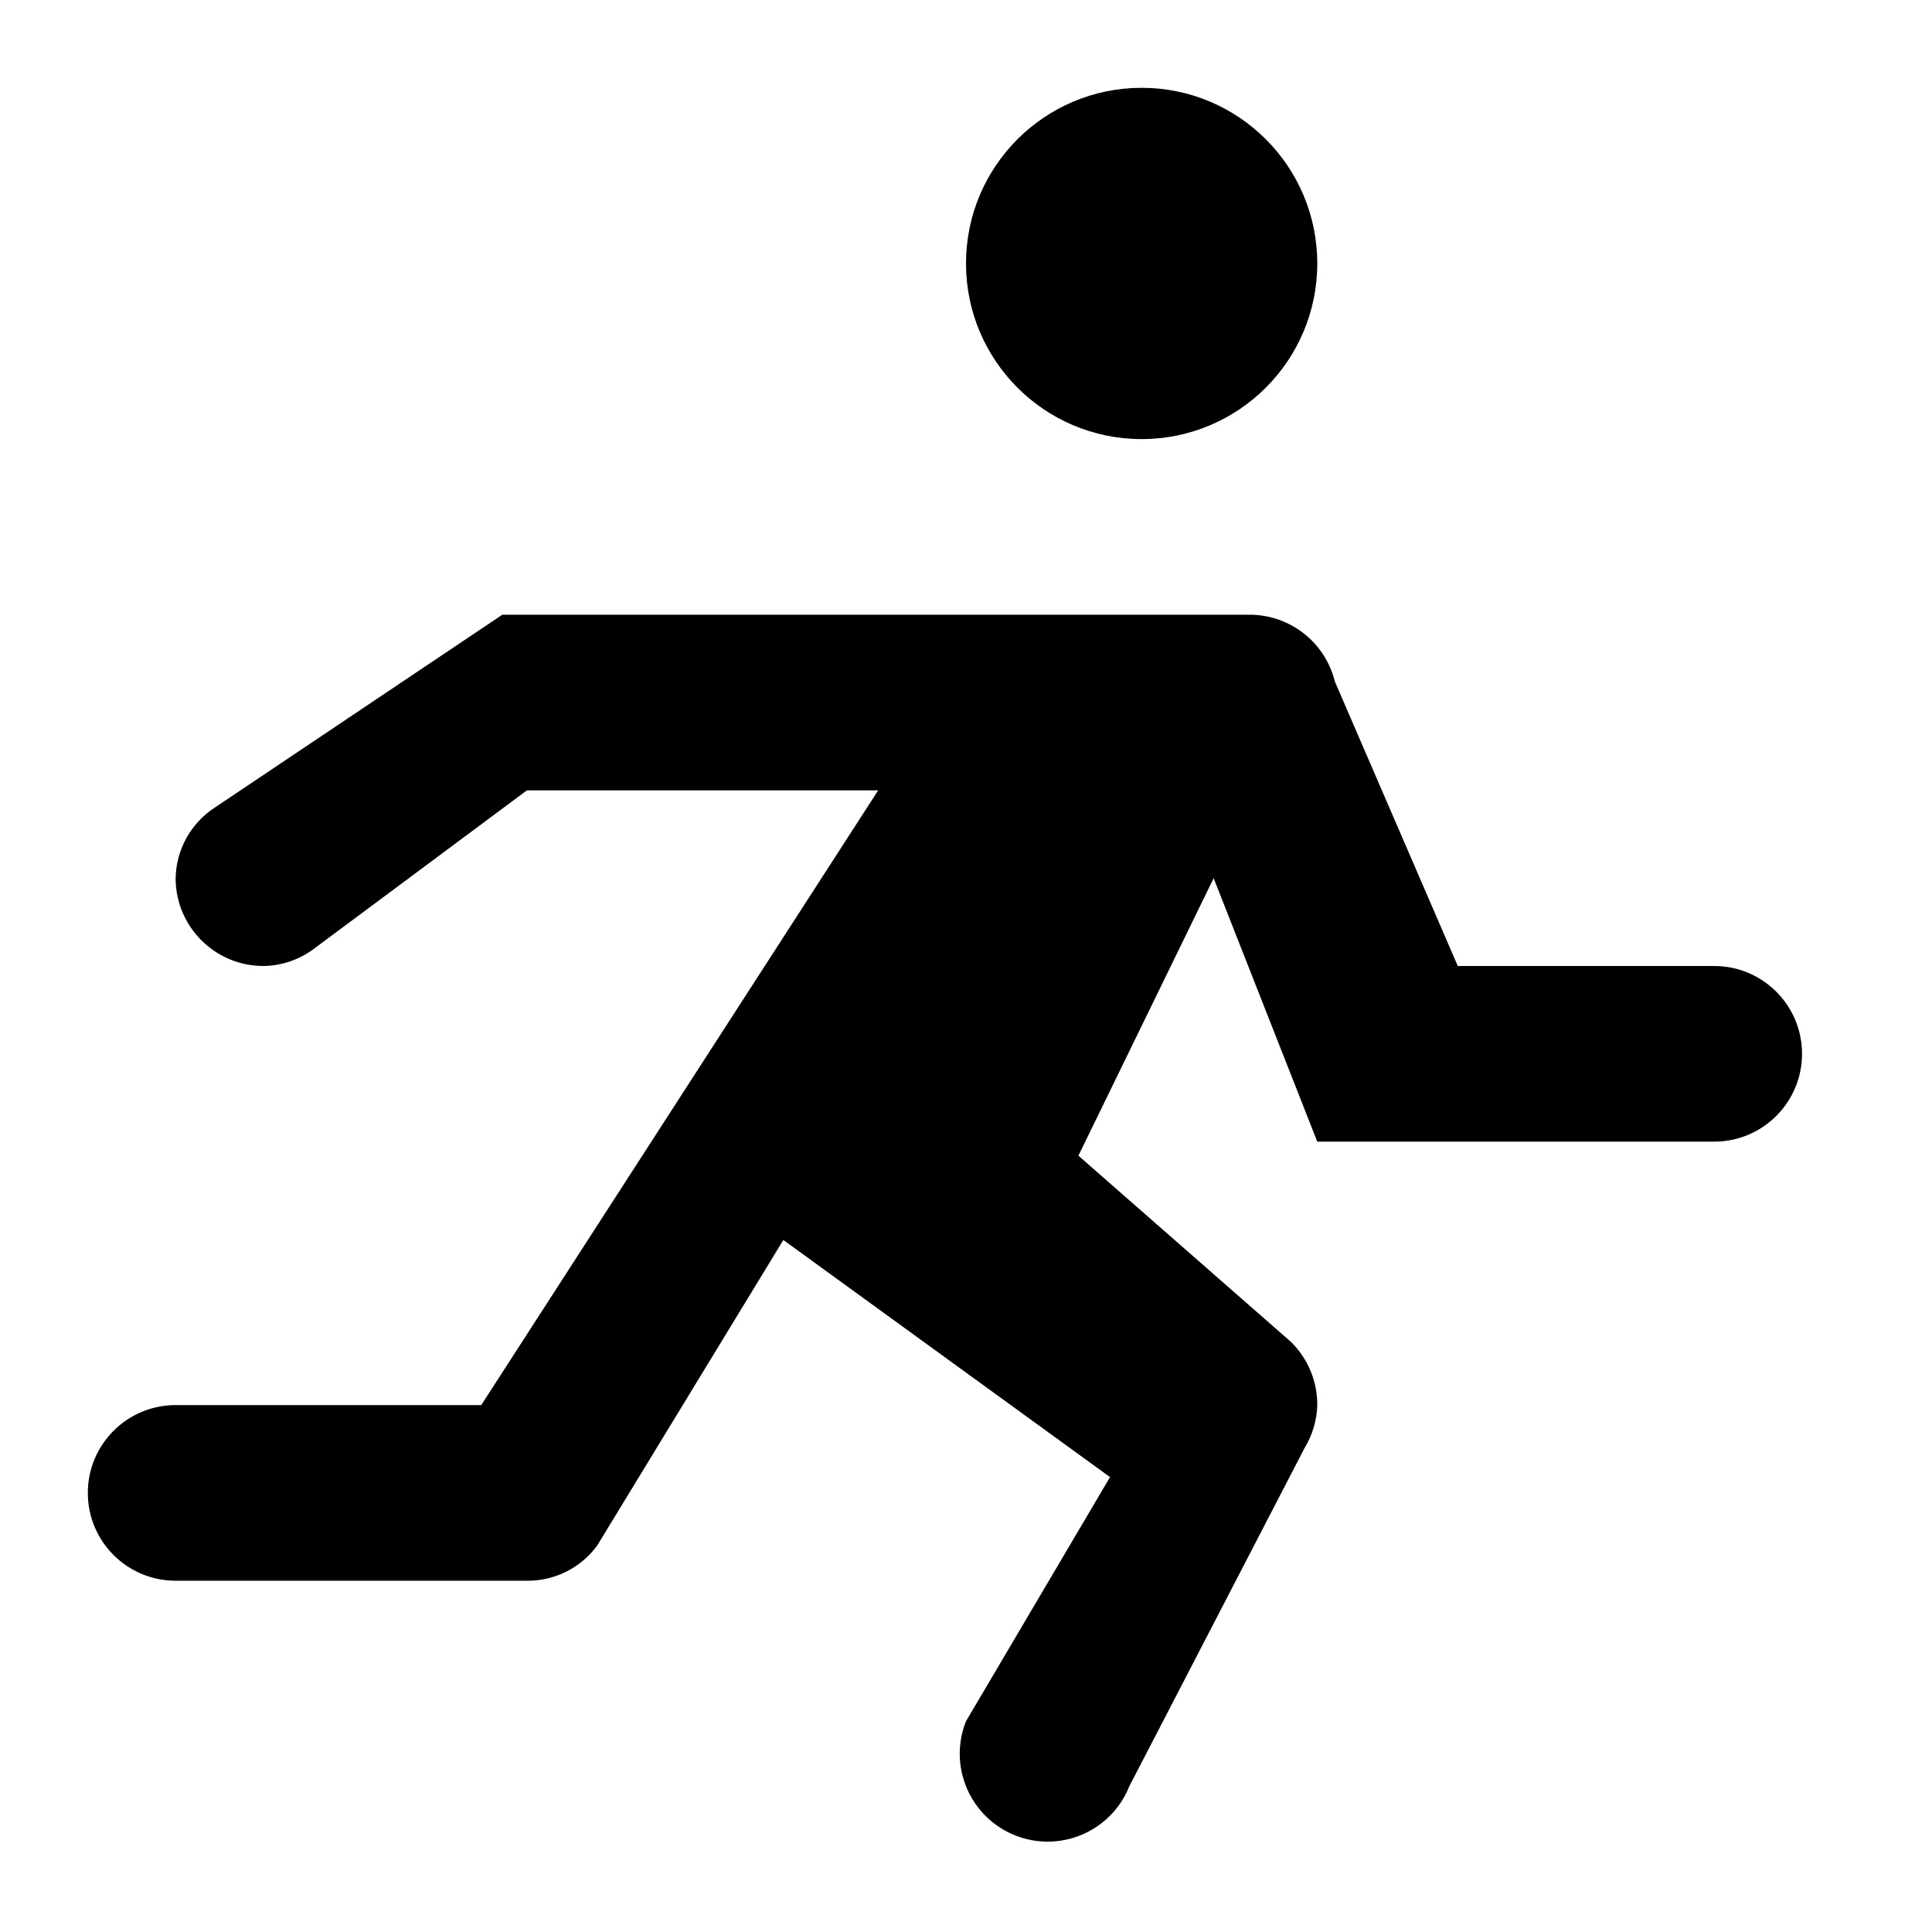
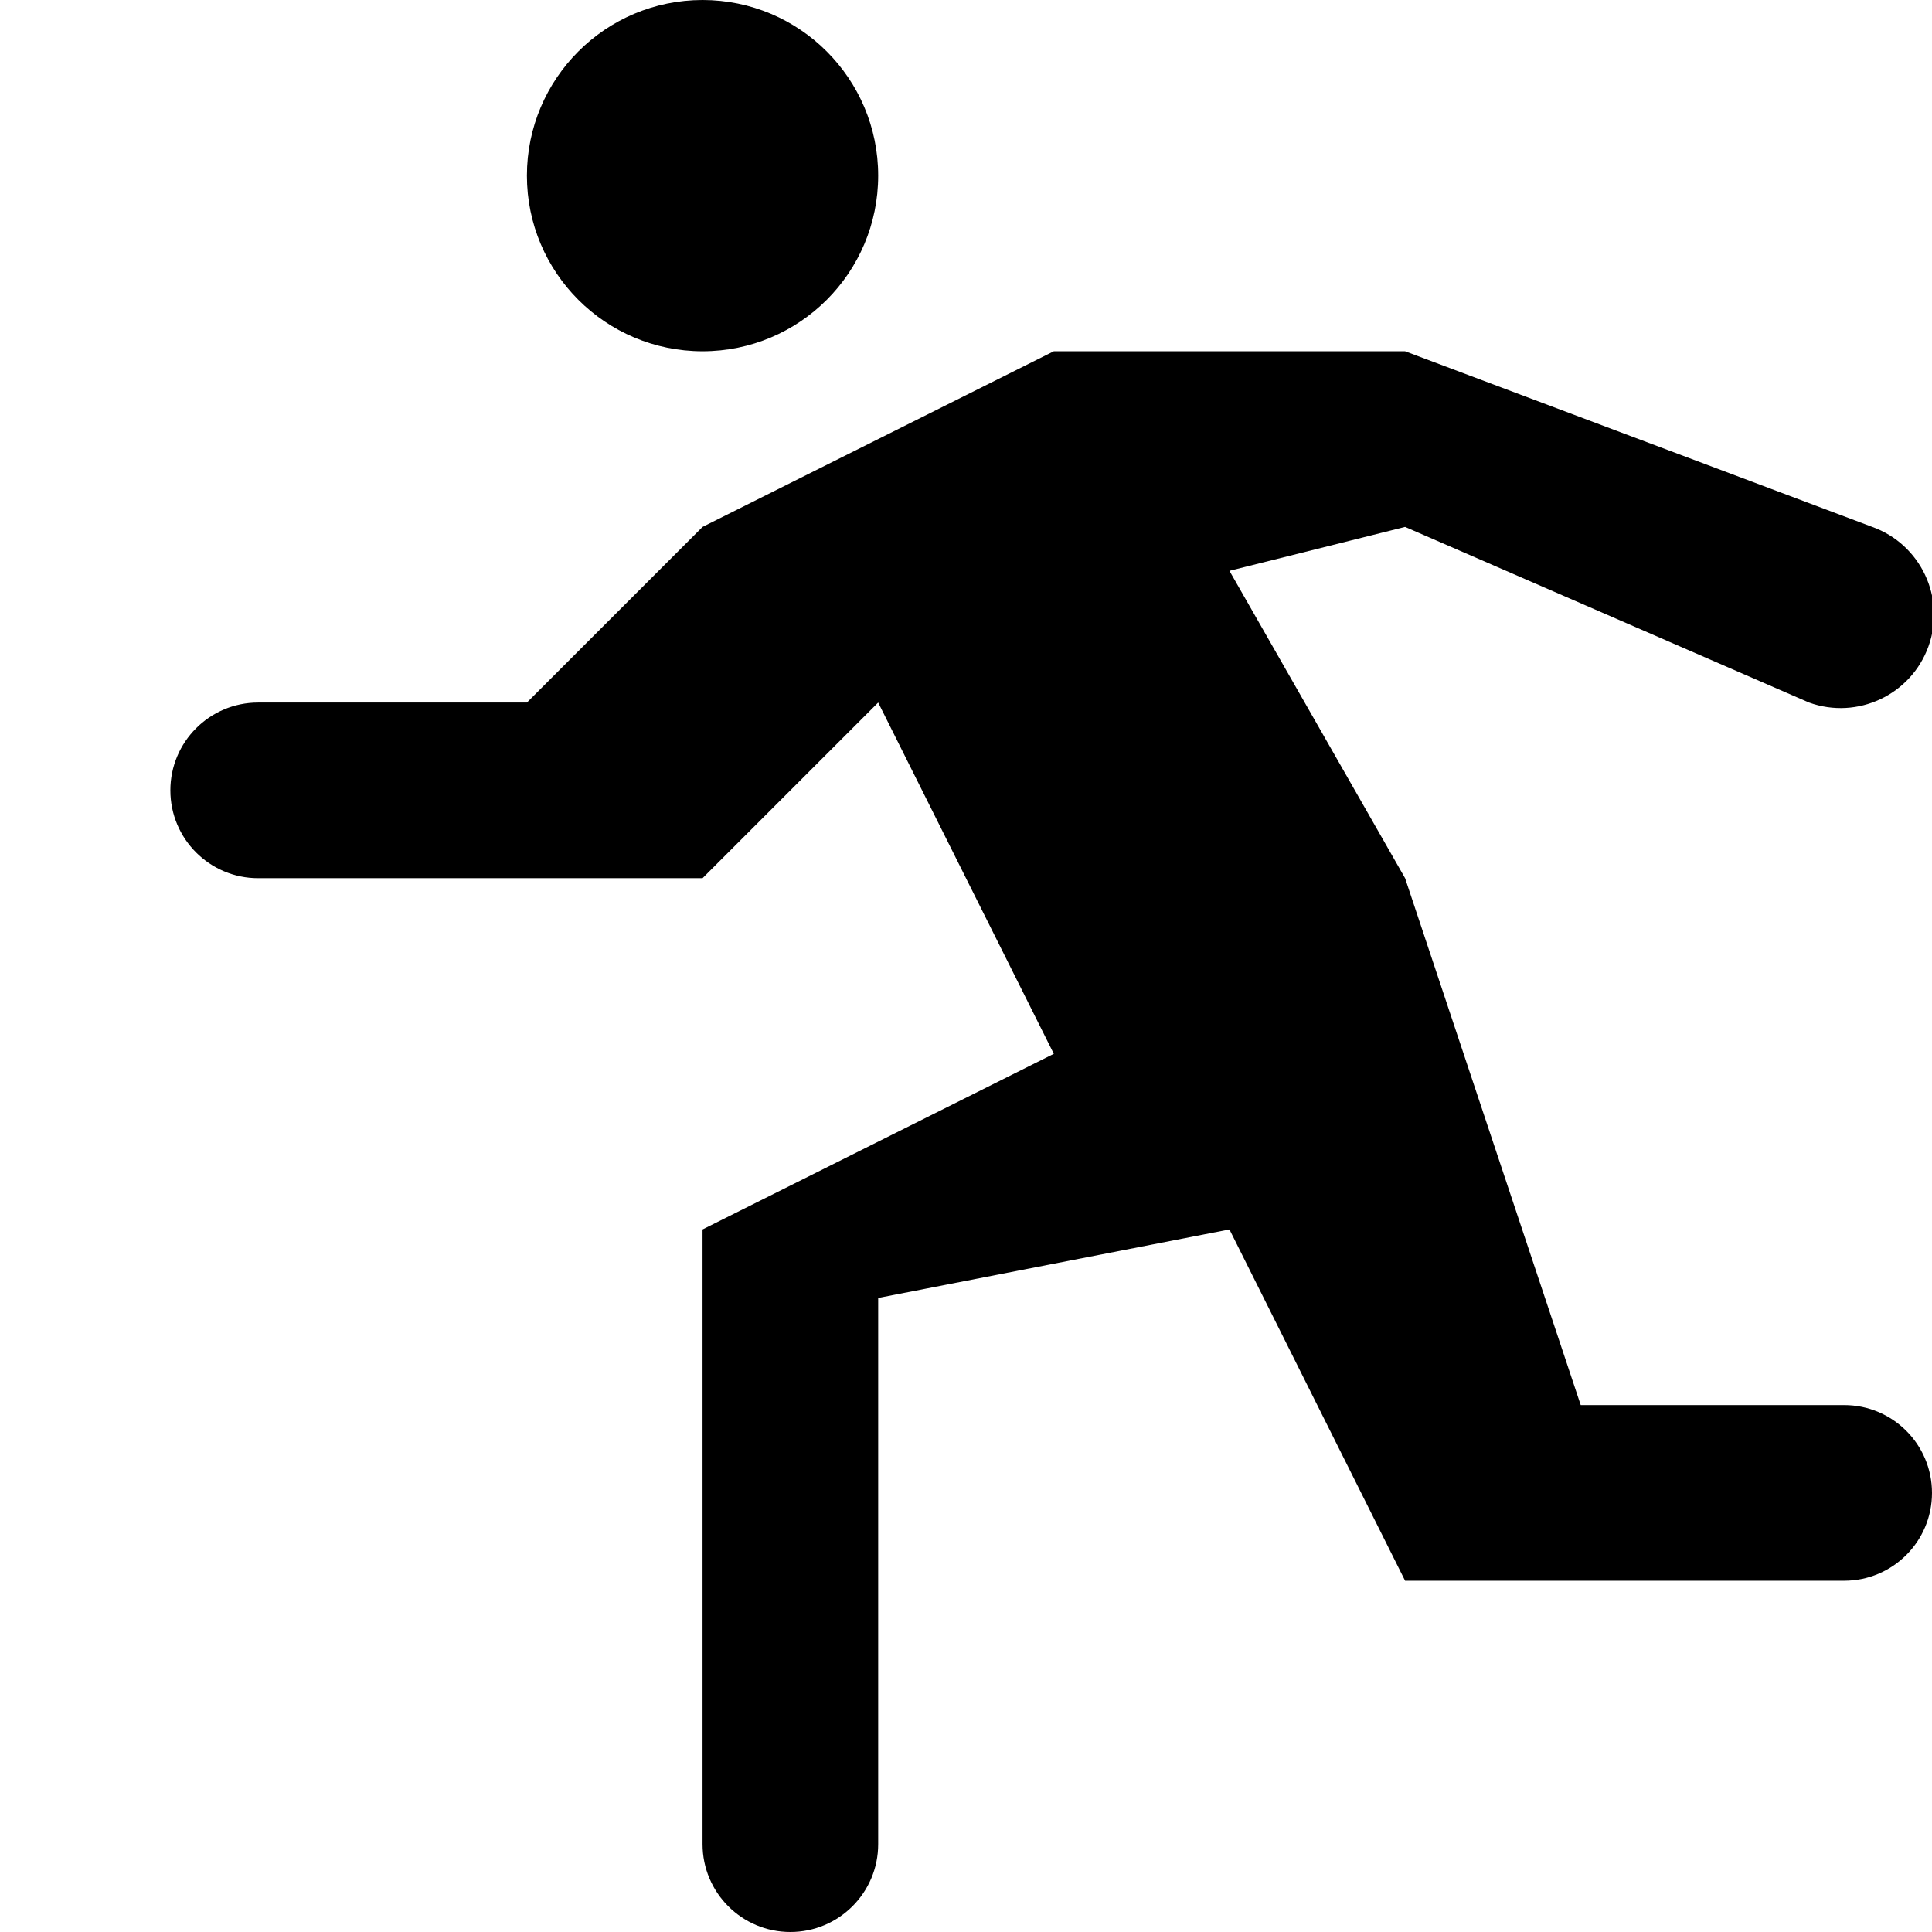
<svg xmlns="http://www.w3.org/2000/svg" id="Layer_1" data-name="Layer 1" width="11" height="11" viewBox="0 0 11 11">
-   <path d="M10.26,6a0.5,0.5,0,0,1-.5.5l-2.26,0L6.91,5,6.14,6.58,7.35,7.64h0A0.5,0.5,0,0,1,7.5,8a0.49,0.49,0,0,1-.07.24h0l-1,1.93h0a0.5,0.5,0,1,1-.93-0.37h0v0L6.32,8.41,4.46,7.06,3.4,8.8h0A0.49,0.49,0,0,1,3,9H1A0.5,0.5,0,0,1,1,8H2.74L5,4.5H3l-1.21.9h0a0.49,0.49,0,0,1-.29.1A0.5,0.5,0,0,1,1,5a0.49,0.49,0,0,1,.22-0.4h0L2.86,3.5H7.12a0.5,0.5,0,0,1,.48.38L8.3,5.5H9.76A0.5,0.5,0,0,1,10.26,6ZM6.5,2.5a1,1,0,1,0-1-1A1,1,0,0,0,6.5,2.5Z" />
+   <path d="M4,2A1,1,0,1,1,5,1,1,1,0,0,1,4,2Zm6.5,6H9L8,5,7,3.25,8,3l2.3,1h0A0.5,0.5,0,1,0,10.66,3h0L8,2H6L4,3,3,4H1.47a0.5,0.5,0,0,0,0,1H4L5,4,6,6,4,7v3.5a0.5,0.5,0,0,0,1,0V7.39L7,7,8,9H10.5A0.5,0.5,0,0,0,10.5,8Z" />
</svg>
